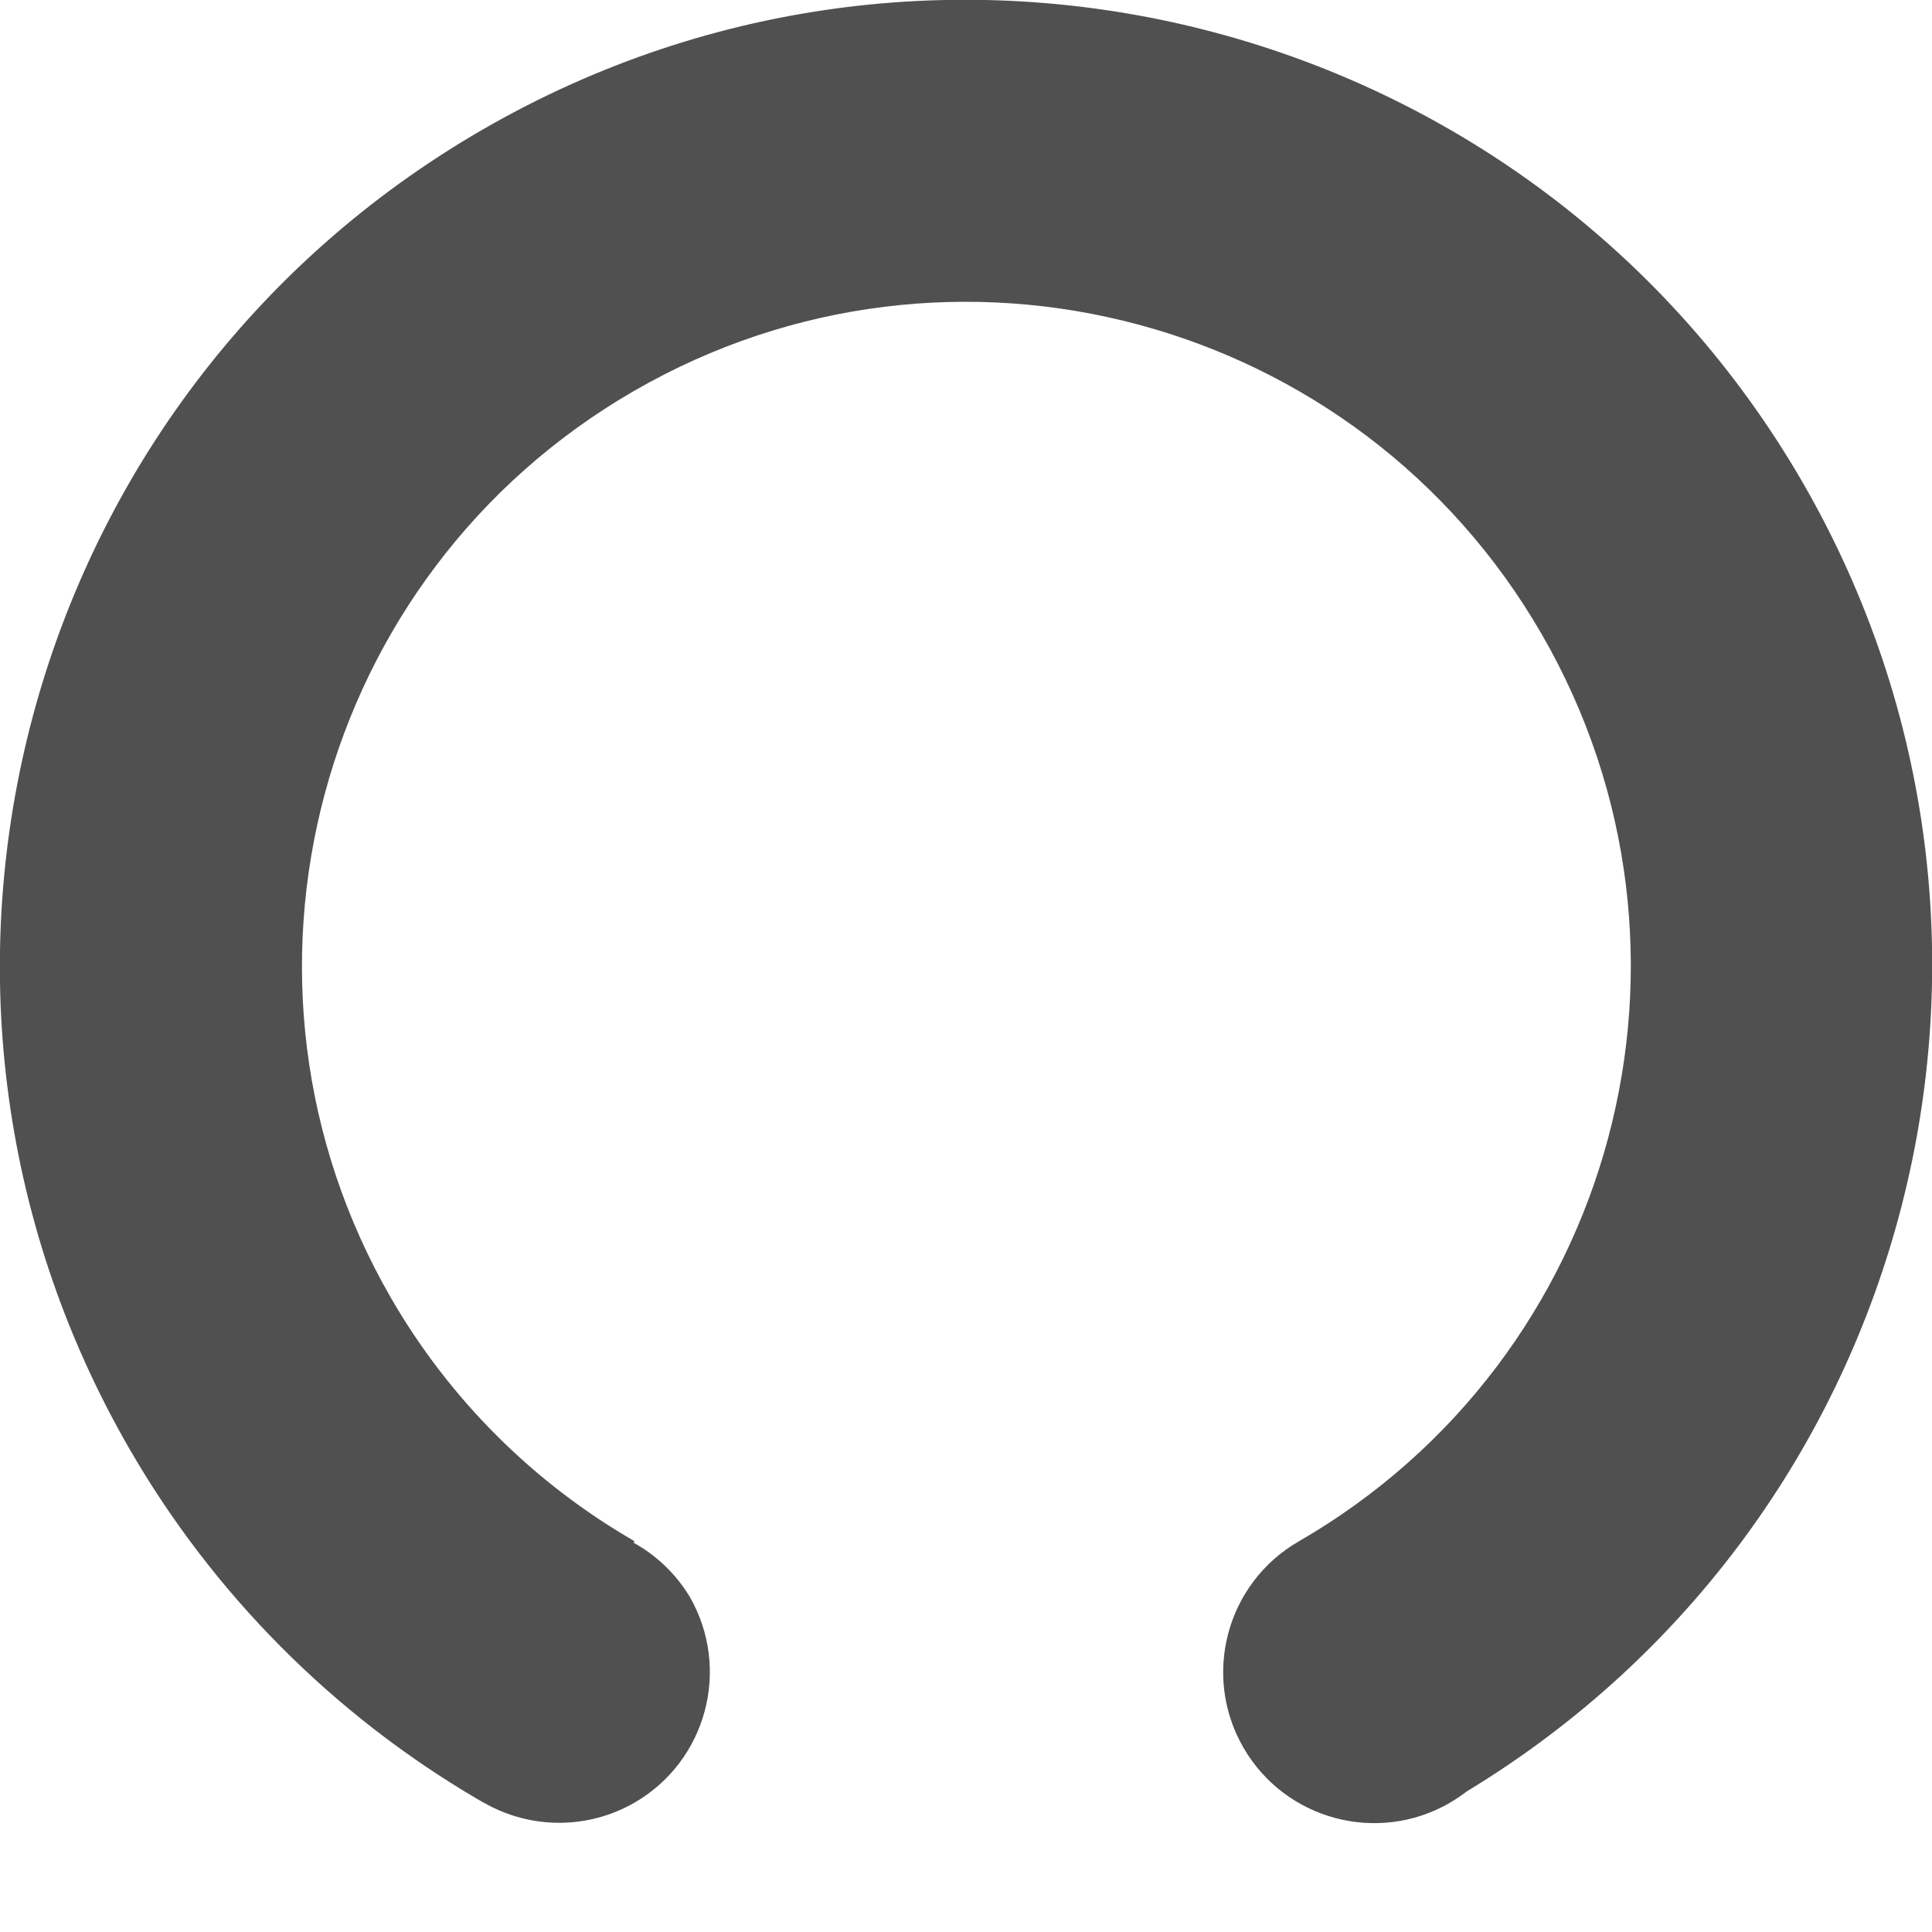
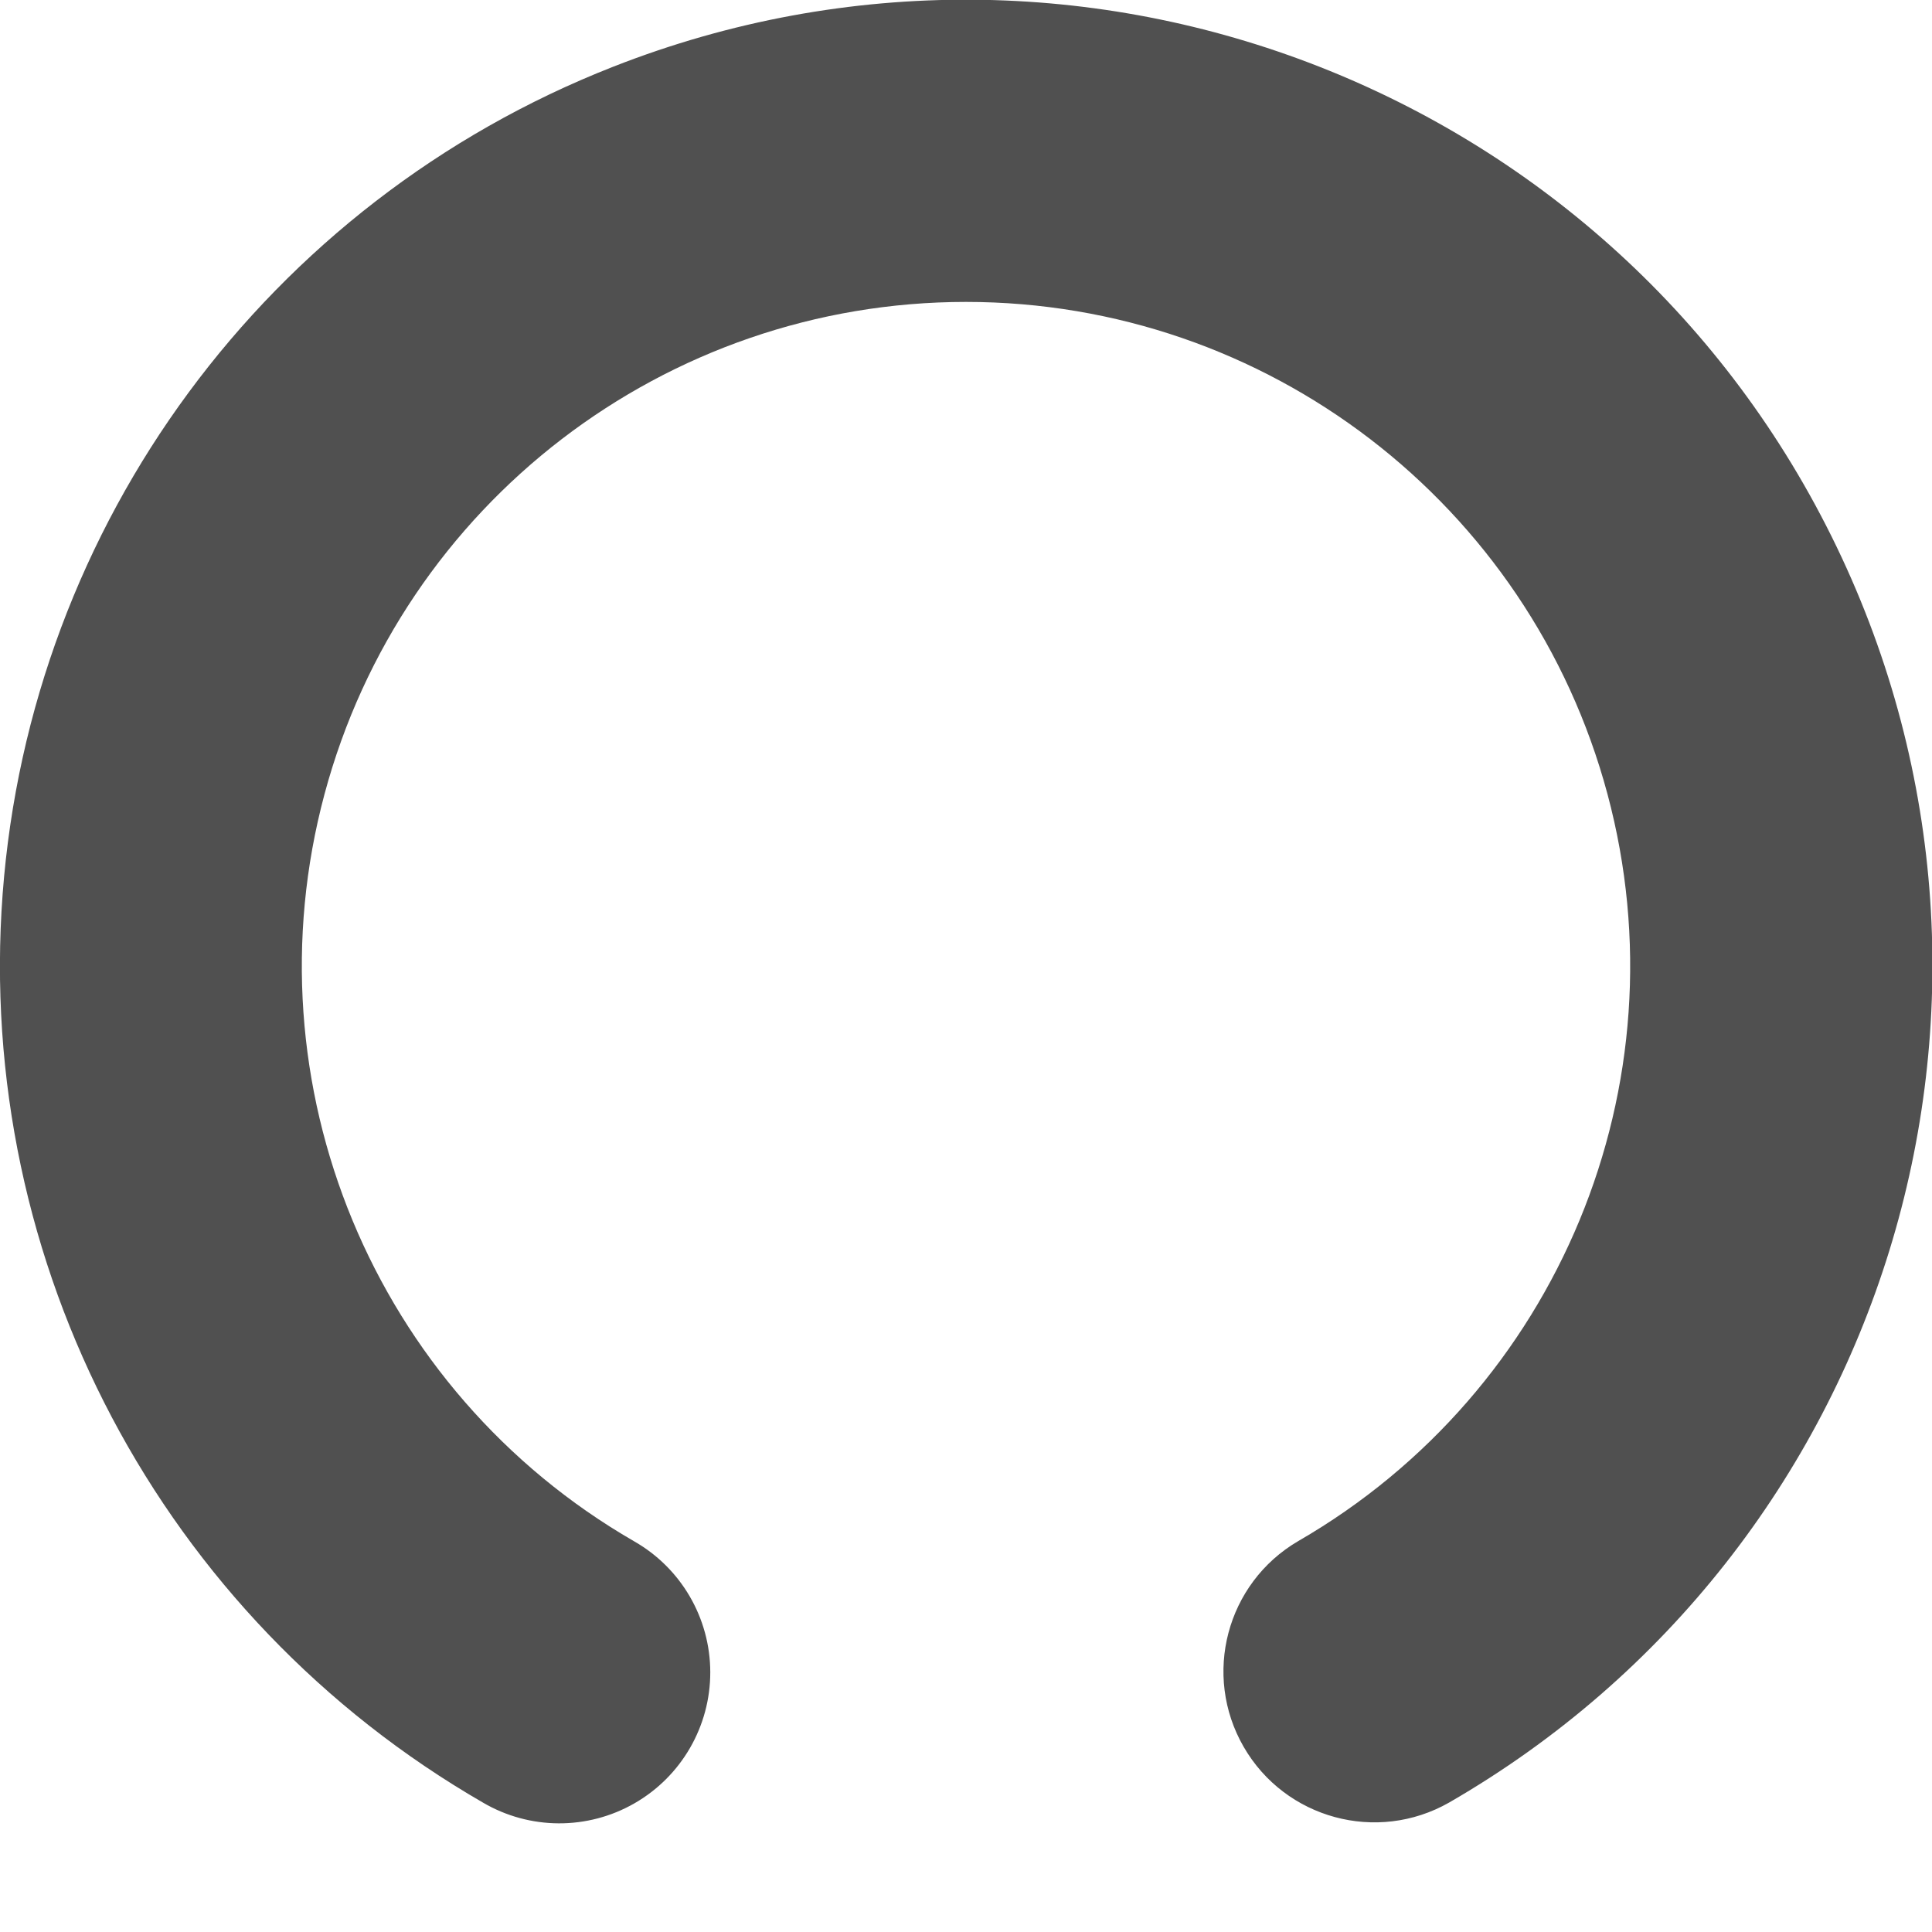
- <svg xmlns="http://www.w3.org/2000/svg" width="32" height="32" viewBox="44 -56 32 32" version="1.1" style="fill:none;stroke-linecap:round;stroke-linejoin:round" id="svg7">
-   <defs id="defs7" />
-   <g transform="scale(1,-1)" id="g7">
-     <path id="path12" style="fill:#505050;fill-opacity:1;stroke:none;stroke-width:0.25;stroke-dasharray:none" d="m 68.01,26.138 a 2.5,2.501 58.408 0 1 0.283,0.19 16.001,16.006 58.407 0 1 5.572,21.669 16.001,16.006 58.407 0 1 -21.864,5.861 16.001,16.006 58.407 0 1 -5.855,-21.859 16.001,16.006 58.407 0 1 5.759,-5.796 16.001,16.006 58.407 0 1 0.102,-0.059 l 0.002,9.73e-4 a 2.5,2.501 58.408 0 1 2.498,-0.004 2.5,2.501 58.408 0 1 0.915,3.415 2.5,2.501 58.408 0 1 -0.928,0.892 l 0.014,0.026 a 11.001,11.004 58.411 0 0 -4.03,4.024 11.001,11.004 58.411 0 0 4.025,15.028 11.001,11.004 58.411 0 0 15.032,-4.029 11.001,11.004 58.411 0 0 -4.025,-15.028 2.5,2.501 58.408 0 1 -0.915,-3.415 2.5,2.501 58.408 0 1 3.416,-0.916 z m 0.585,0.475 a 2.5,2.501 58.408 0 1 0.041,0.046 2.5,2.501 58.408 0 0 -0.041,-0.046 z m 0.43,0.643 a 2.5,2.501 58.408 0 1 0.025,0.051 2.5,2.501 58.408 0 0 -0.025,-0.051 z m 0.217,0.766 a 2.5,2.501 58.408 0 1 0.004,0.056 2.5,2.501 58.408 0 0 -0.004,-0.056 z m -0.035,0.767 a 2.5,2.501 58.408 0 1 -0.012,0.061 2.5,2.501 58.408 0 0 0.012,-0.061 z m -0.757,1.35 a 2.5,2.501 58.408 0 1 -0.046,0.041 2.5,2.501 58.408 0 0 0.046,-0.041 z m -0.643,0.43 a 2.5,2.501 58.408 0 1 -0.051,0.025 2.5,2.501 58.408 0 0 0.051,-0.025 z m -0.766,0.217 a 2.5,2.501 58.408 0 1 -0.056,0.004 2.5,2.501 58.408 0 0 0.056,-0.004 z m -0.767,-0.035 a 2.5,2.501 58.408 0 1 -0.061,-0.012 2.5,2.501 58.408 0 0 0.061,0.012 z m -15.453,-2.99 a 2.5,2.501 58.408 0 0 -0.012,0.061 2.5,2.501 58.408 0 1 0.012,-0.061 z m -0.051,0.771 a 2.5,2.501 58.408 0 0 0.004,0.056 2.5,2.501 58.408 0 1 -0.004,-0.056 z m 2.941,2.207 a 2.5,2.501 58.408 0 1 -0.053,0.01 2.5,2.501 58.408 0 0 0.053,-0.01 z m -2.746,-1.436 a 2.5,2.501 58.408 0 0 0.025,0.051 2.5,2.501 58.408 0 1 -0.025,-0.051 z m 1.876,1.455 a 2.5,2.501 58.408 0 1 -0.044,-0.01 2.5,2.501 58.408 0 0 0.044,0.01 z m -1.462,-0.808 a 2.5,2.501 58.408 0 0 0.041,0.046 2.5,2.501 58.408 0 1 -0.041,-0.046 z" />
-   </g>
+ <svg xmlns="http://www.w3.org/2000/svg" width="32" height="32" viewBox="44 -56 32 32" version="1.1" style="fill:none;stroke-linecap:round;stroke-linejoin:round" id="svg8">
+   <defs id="defs8" />
+   <path d="m 54.154,-54.894 a 16,16 0 0 0 -2.154,28.751 2.5,2.5 0 1 0 2.5,-4.33 11,11 0 1 1 11,0 2.5,2.5 0 0 0 2.5,4.33 16,16 0 0 0 -13.846,-28.751 z" style="fill:#505050;stroke:none;stroke-width:0.25" id="path9" />
</svg>
